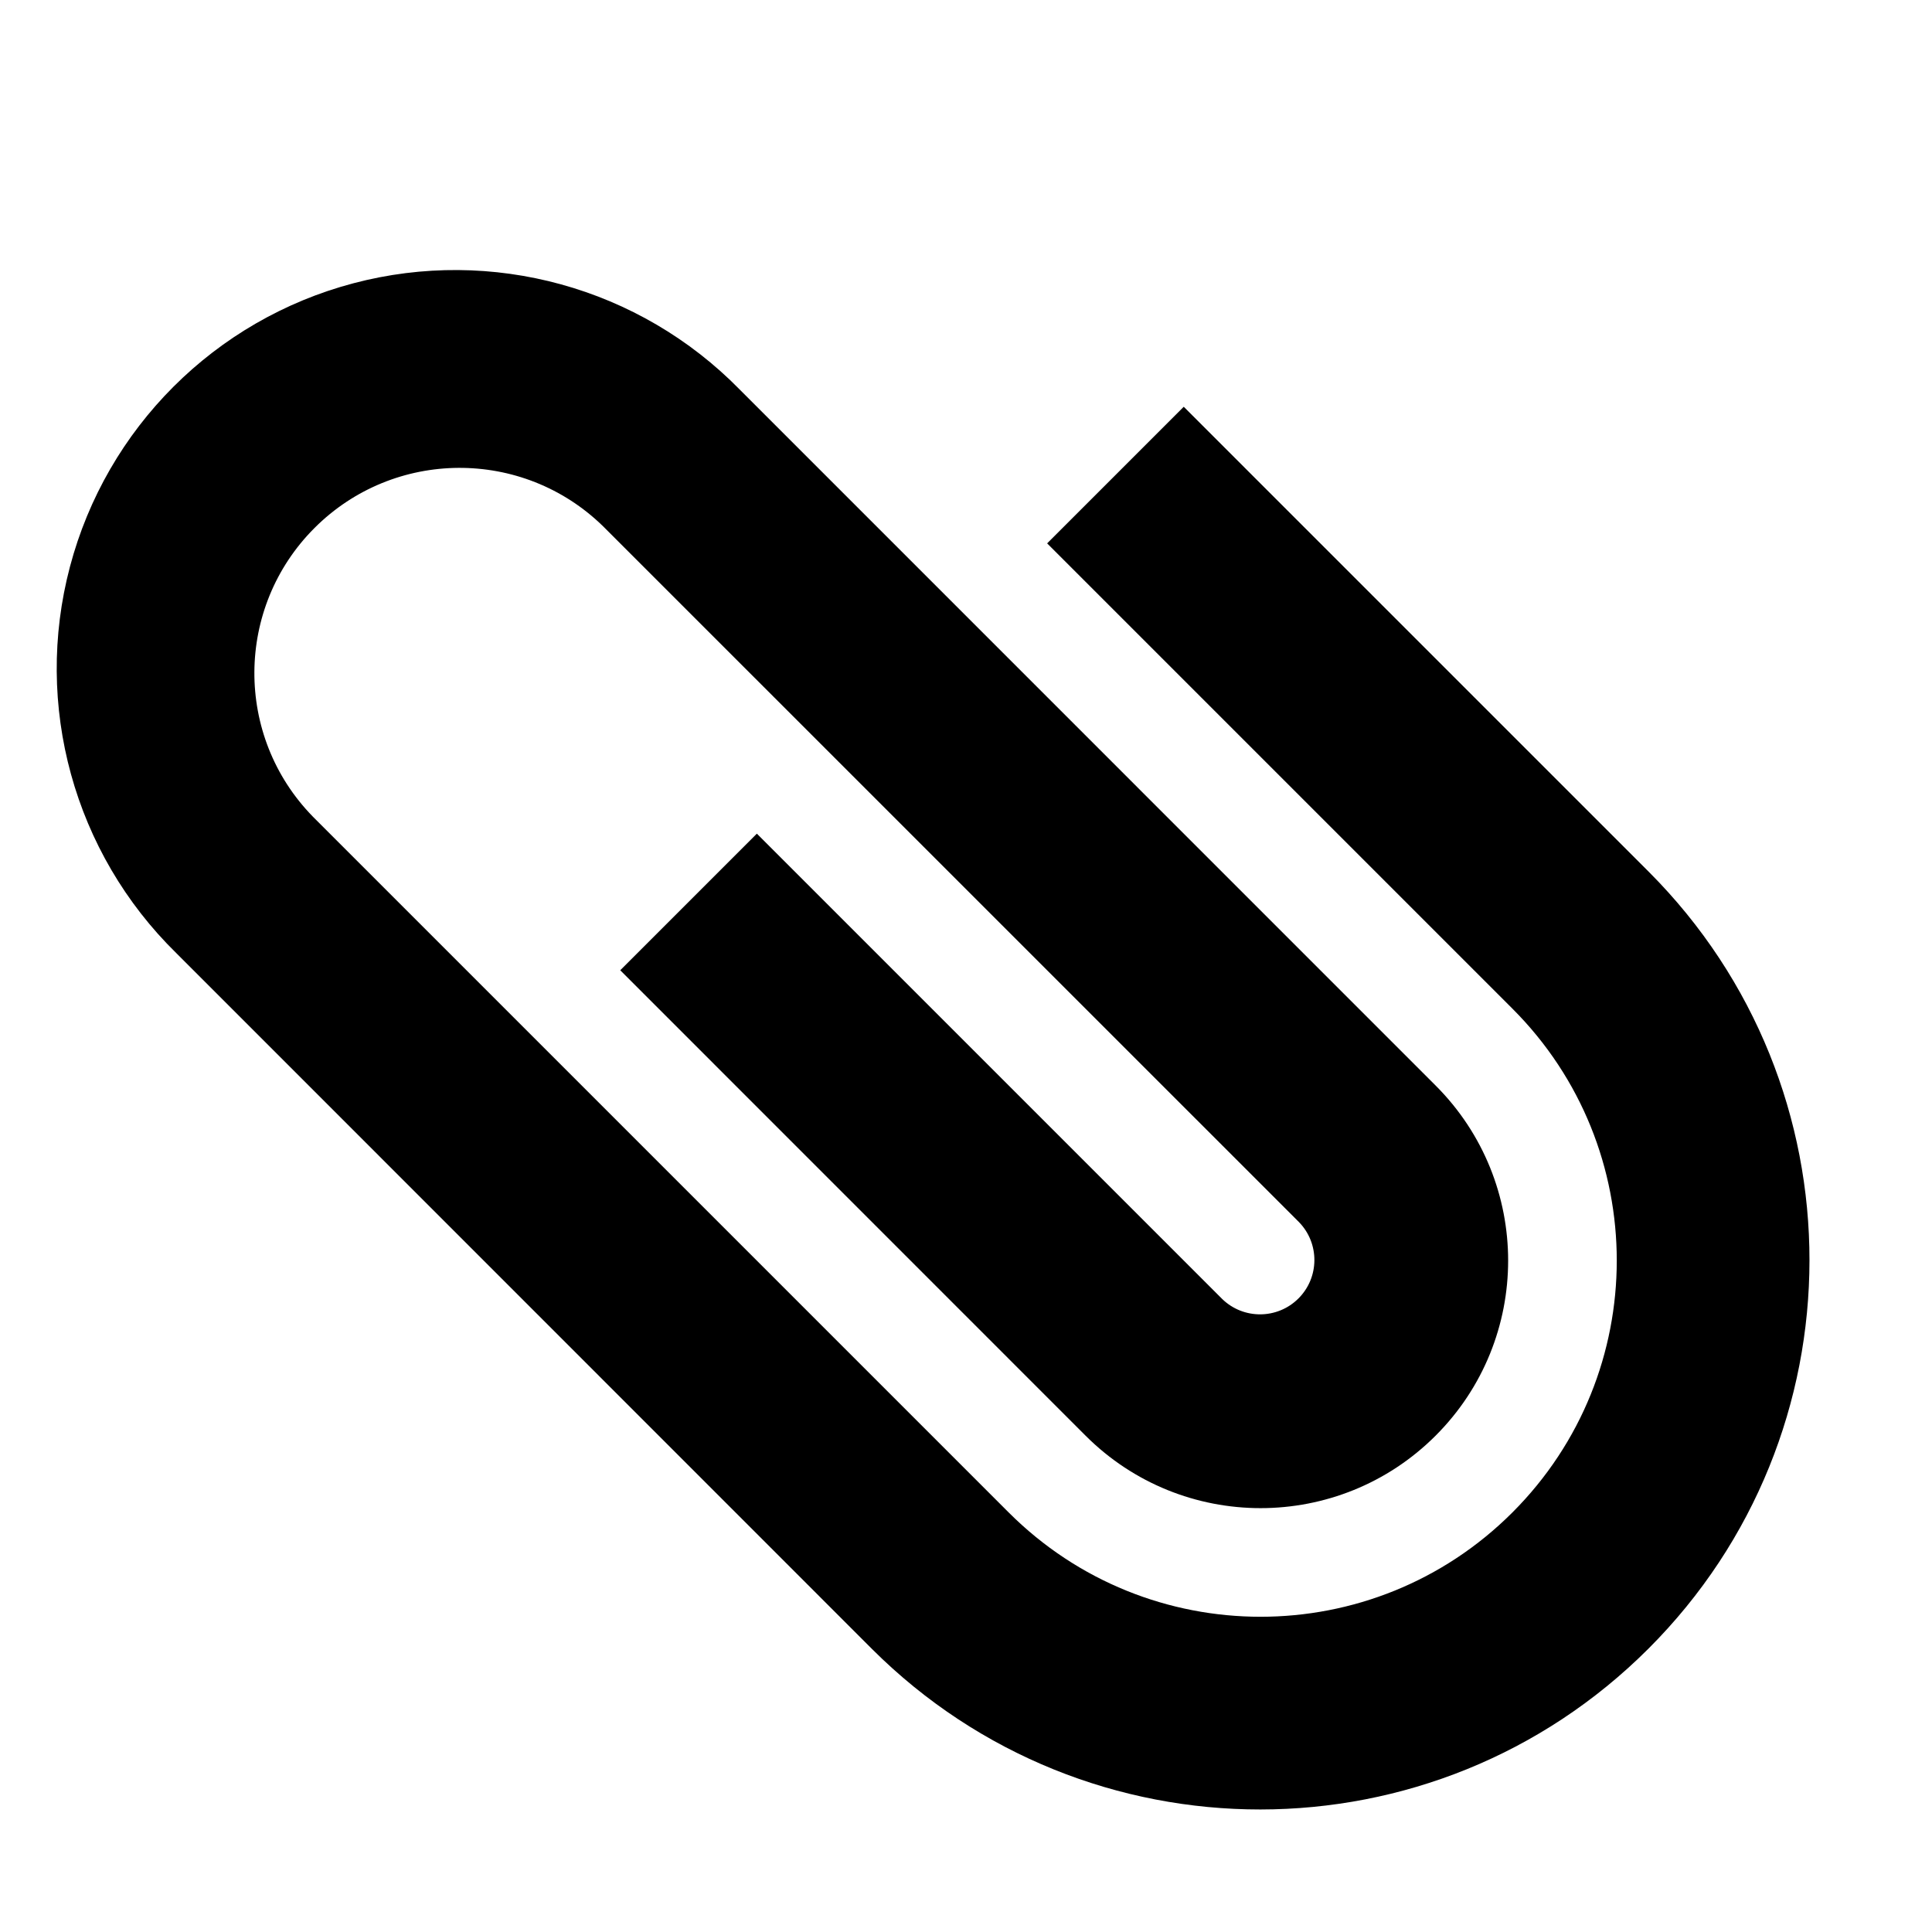
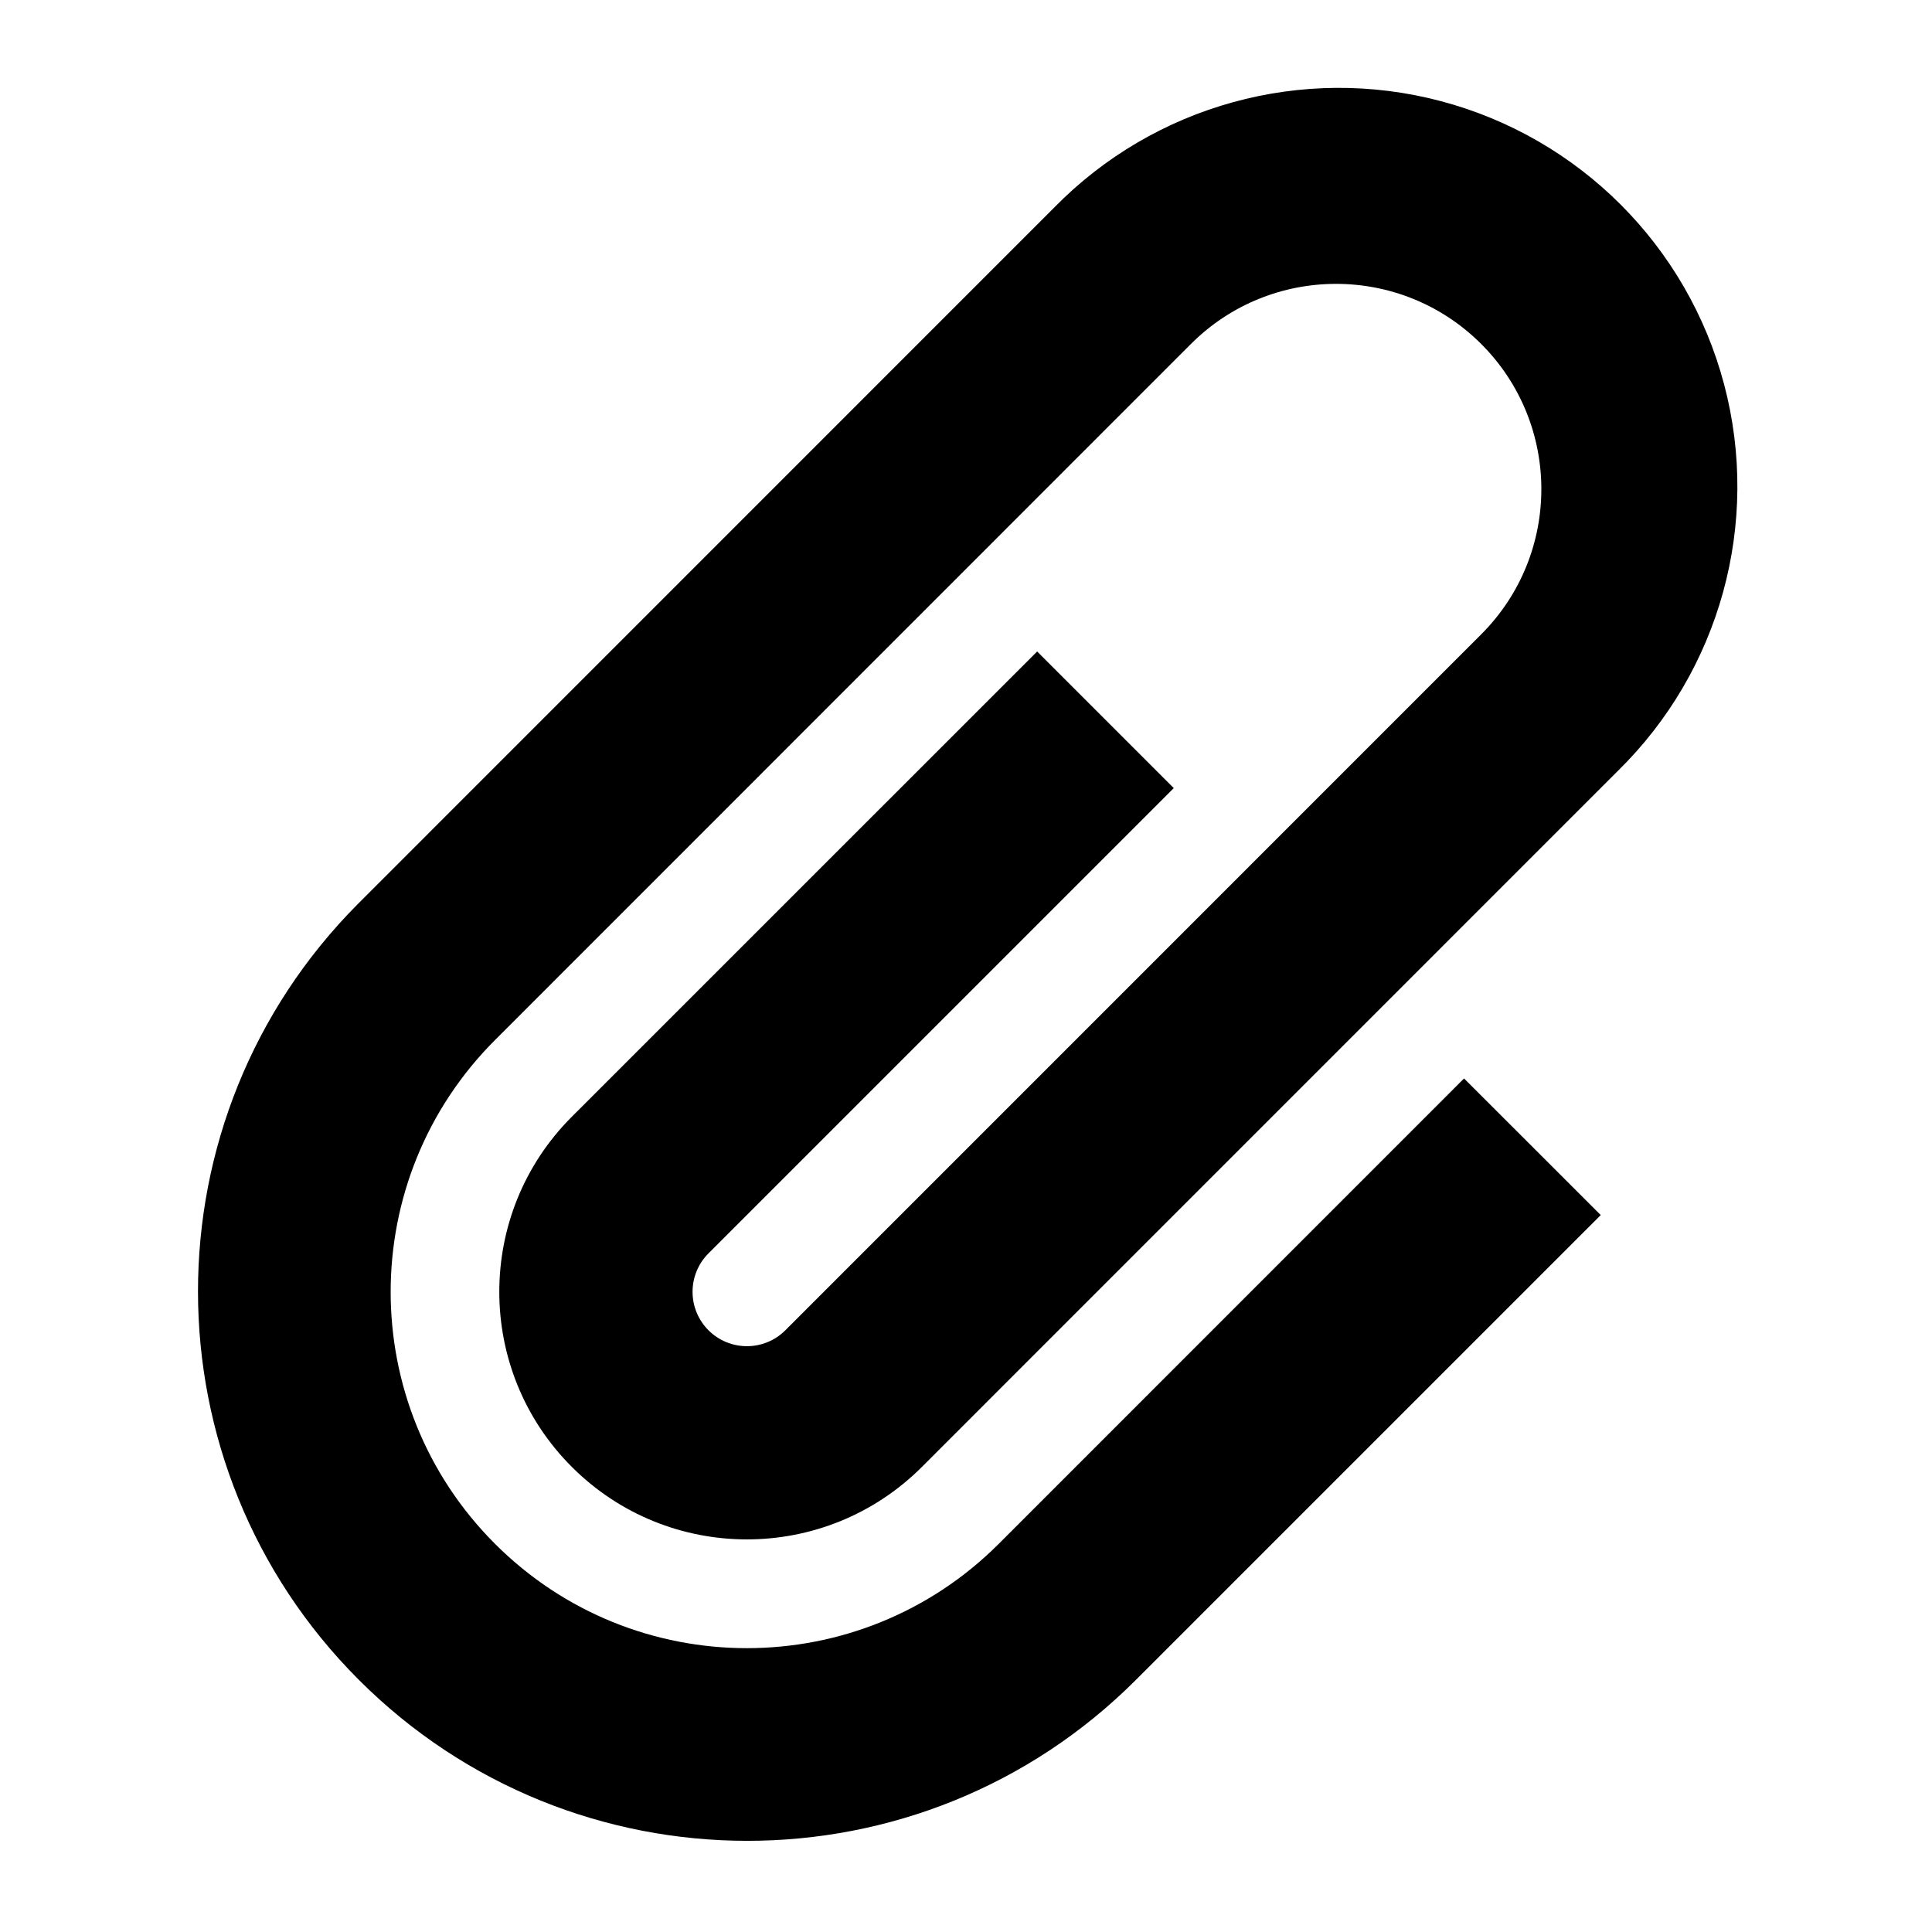
<svg width="24" height="24" fill="currentColor" viewBox="0 0 24 24">
-   <path fill="currentColor" d="M2.19 11.84a4.95 4.95 0 1 1 7-7l8.644 8.645a3.075 3.075 0 0 1-4.349 4.349l-5.78-5.781 1.697-1.697 5.78 5.78a.675.675 0 0 0 .955-.954L7.492 6.538a2.55 2.55 0 0 0-3.606 3.606l8.644 8.644a4.425 4.425 0 0 0 6.258-6.258l-5.78-5.78 1.697-1.697 5.78 5.78a6.825 6.825 0 0 1-9.652 9.652z" />
+   <path fill="currentColor" d="M13.097 2.577a4.95 4.95 0 1 1 7 7l-8.644 8.645a3.075 3.075 0 1 1-4.35-4.349l5.781-5.78 1.697 1.697-5.78 5.78a.675.675 0 0 0 .955.955L18.4 7.88a2.55 2.55 0 0 0-3.606-3.607L6.149 12.92a4.425 4.425 0 0 0 6.258 6.258l5.78-5.781 1.698 1.697-5.78 5.78a6.825 6.825 0 0 1-9.653-9.651z" />
</svg>
